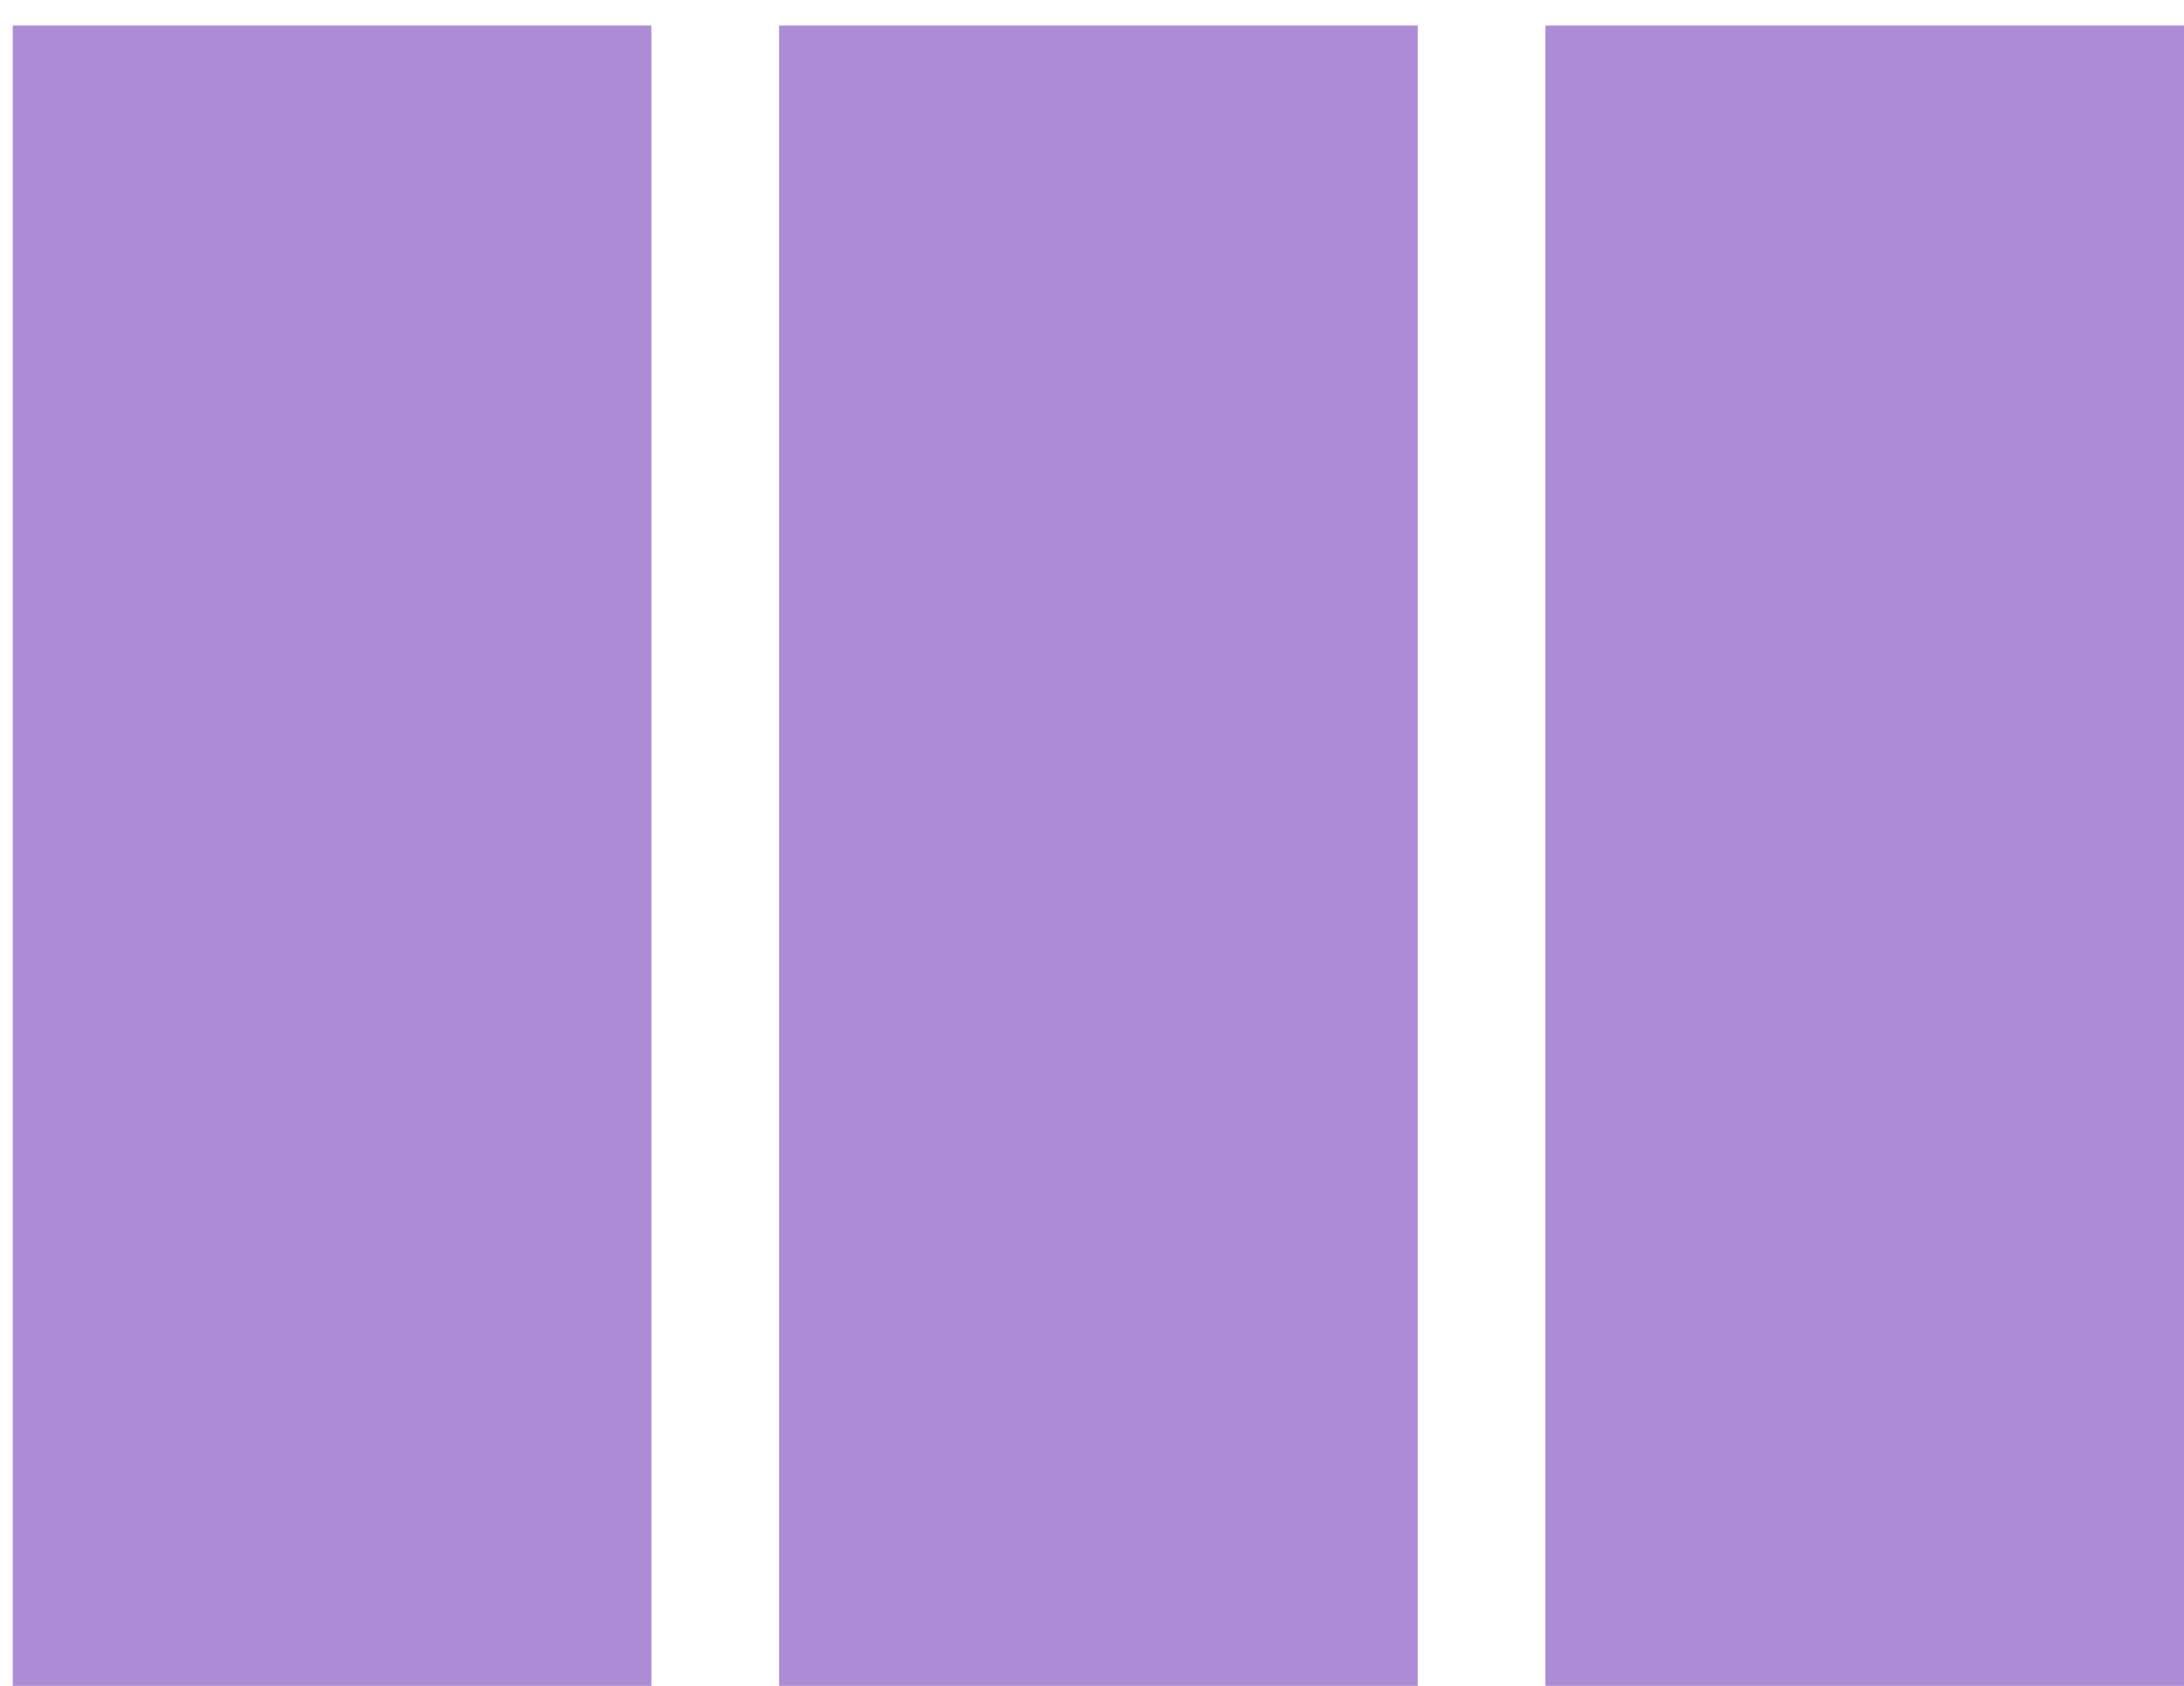
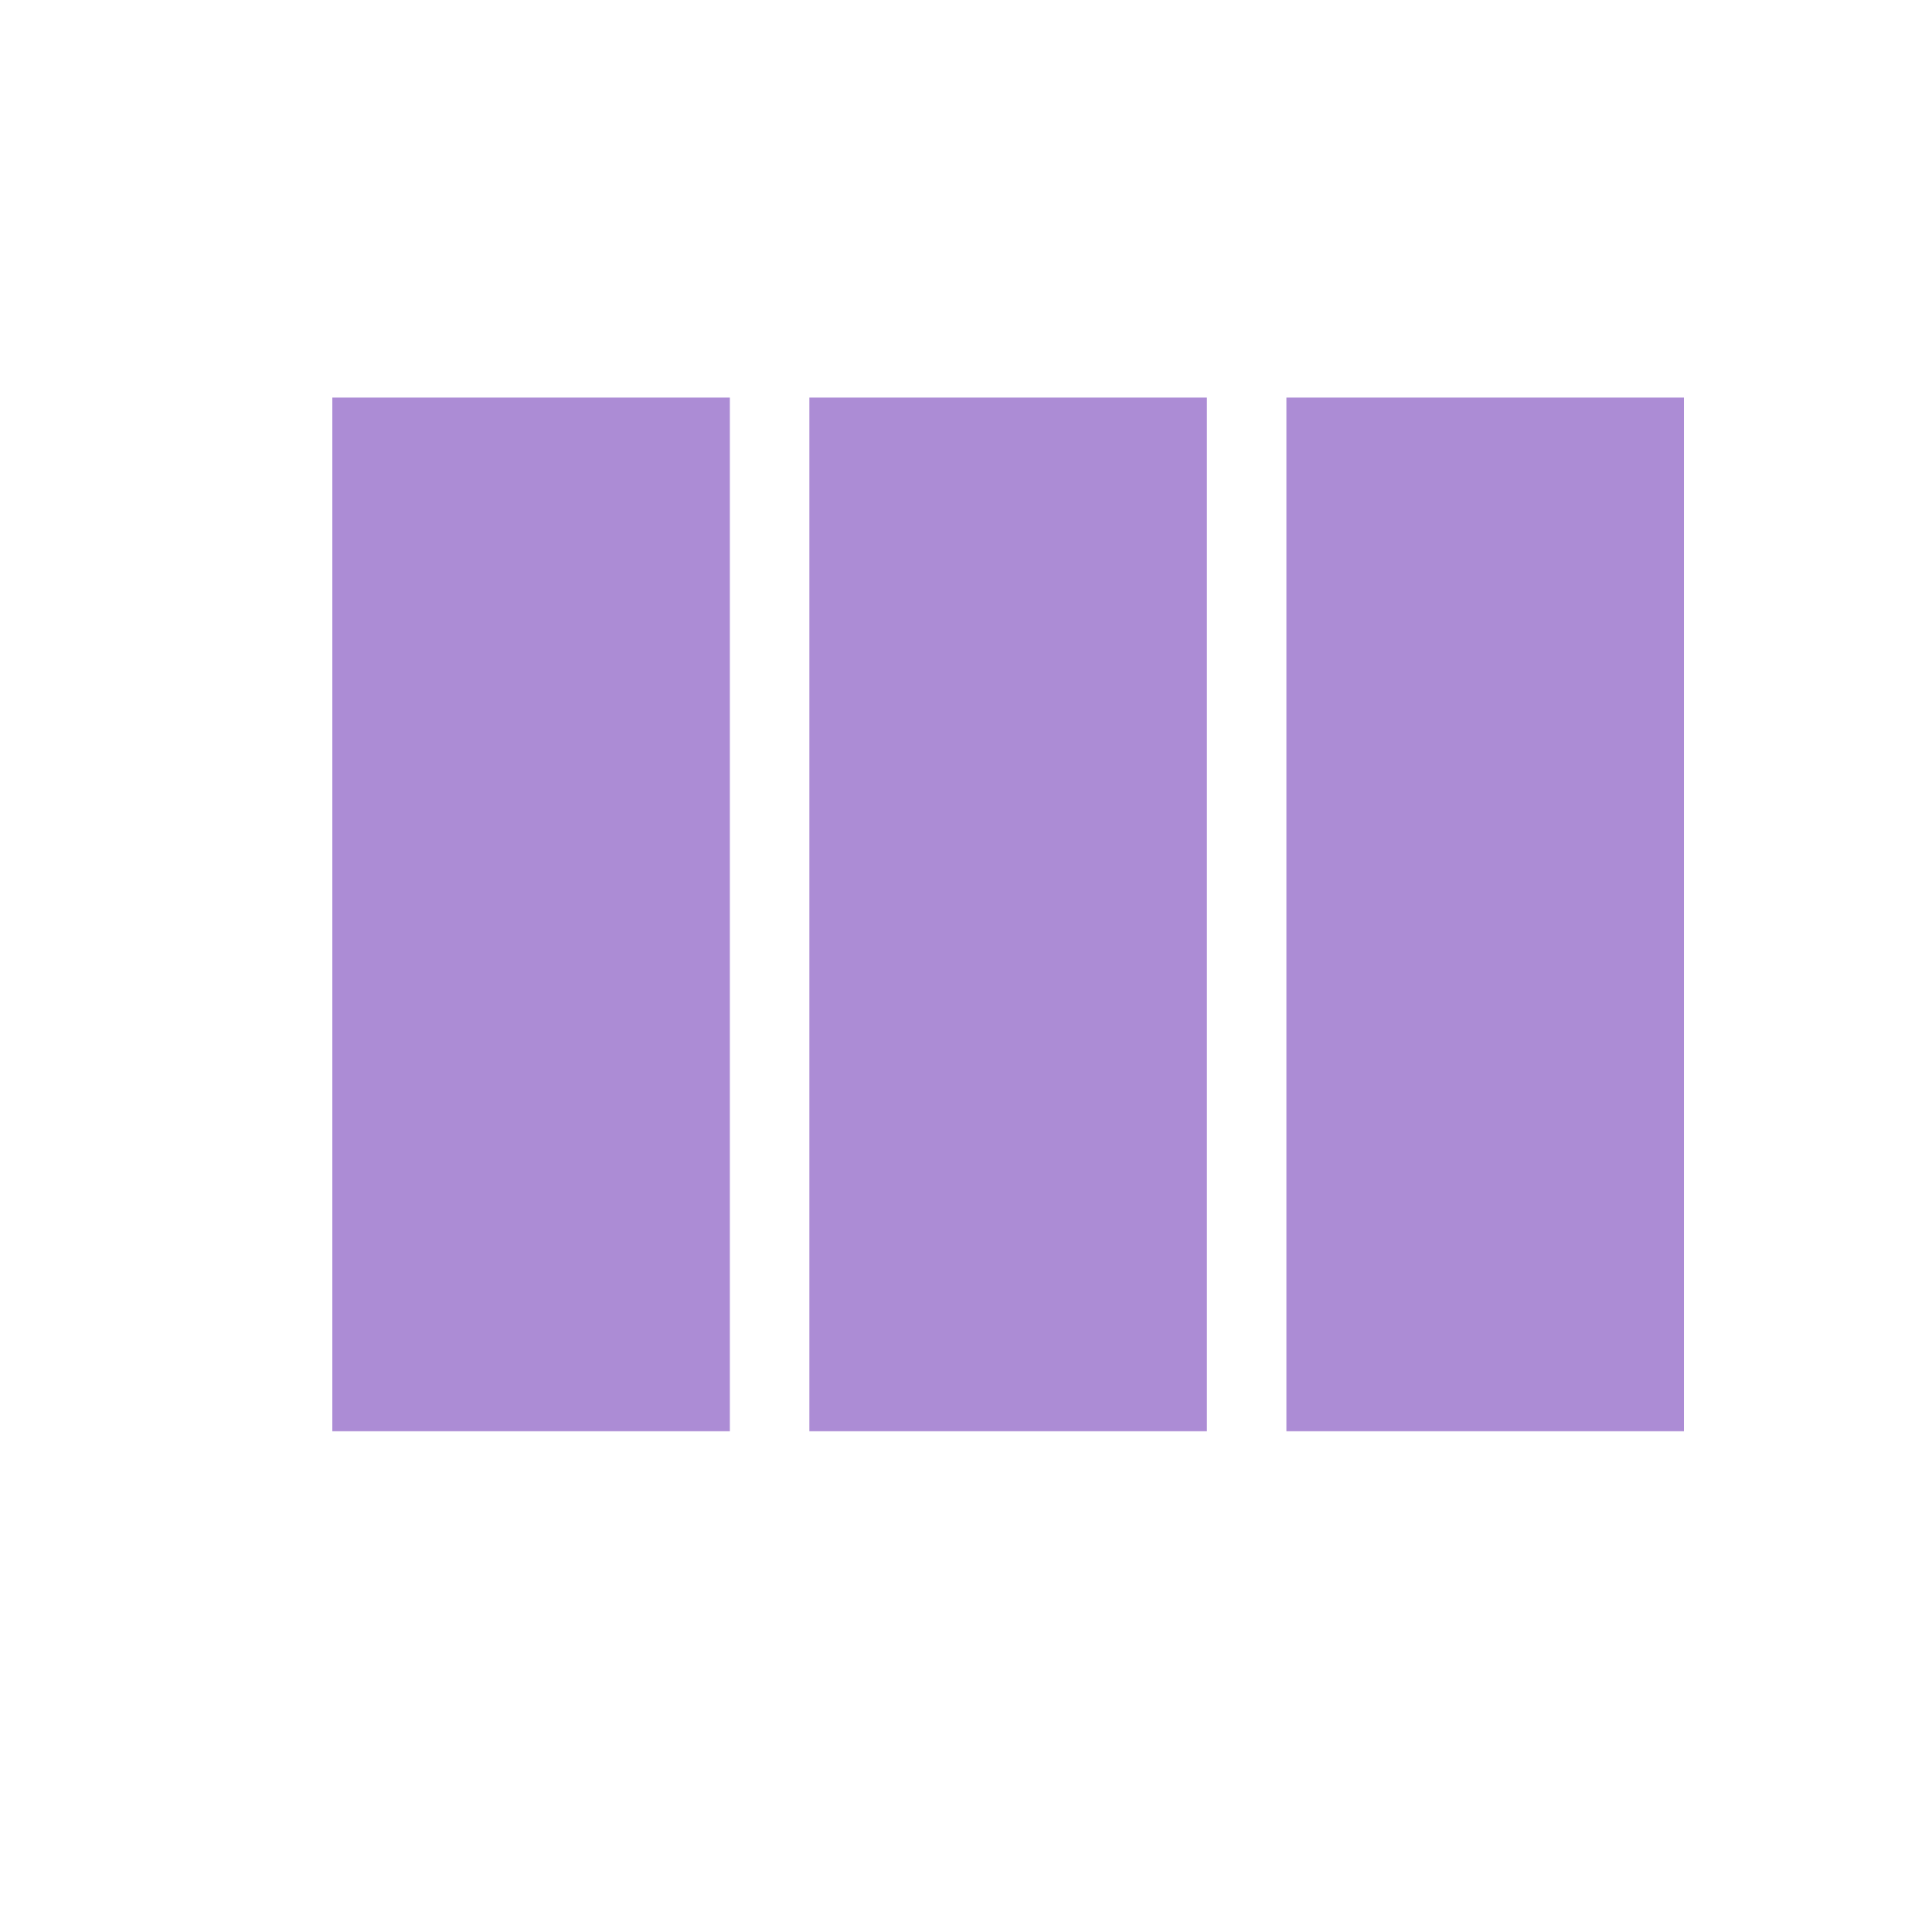
- <svg xmlns="http://www.w3.org/2000/svg" width="57" height="44" viewBox="0 0 57 44" fill="none">
-   <path d="M40.334 0.667V44H57V0.667H40.334ZM0.333 44H17V0.667H0.333V44ZM20.334 44H37V0.667H20.334V44Z" fill="#AC8CD5" />
+ <svg xmlns="http://www.w3.org/2000/svg" width="81" height="80" viewBox="0 0 81 80" fill="none">
+   <path d="M53.933 16.667V60H70.6V16.667H53.933ZM13.933 60H30.6V16.667H13.933V60ZM33.933 60H50.6V16.667H33.933V60Z" fill="#AC8CD5" />
</svg>
